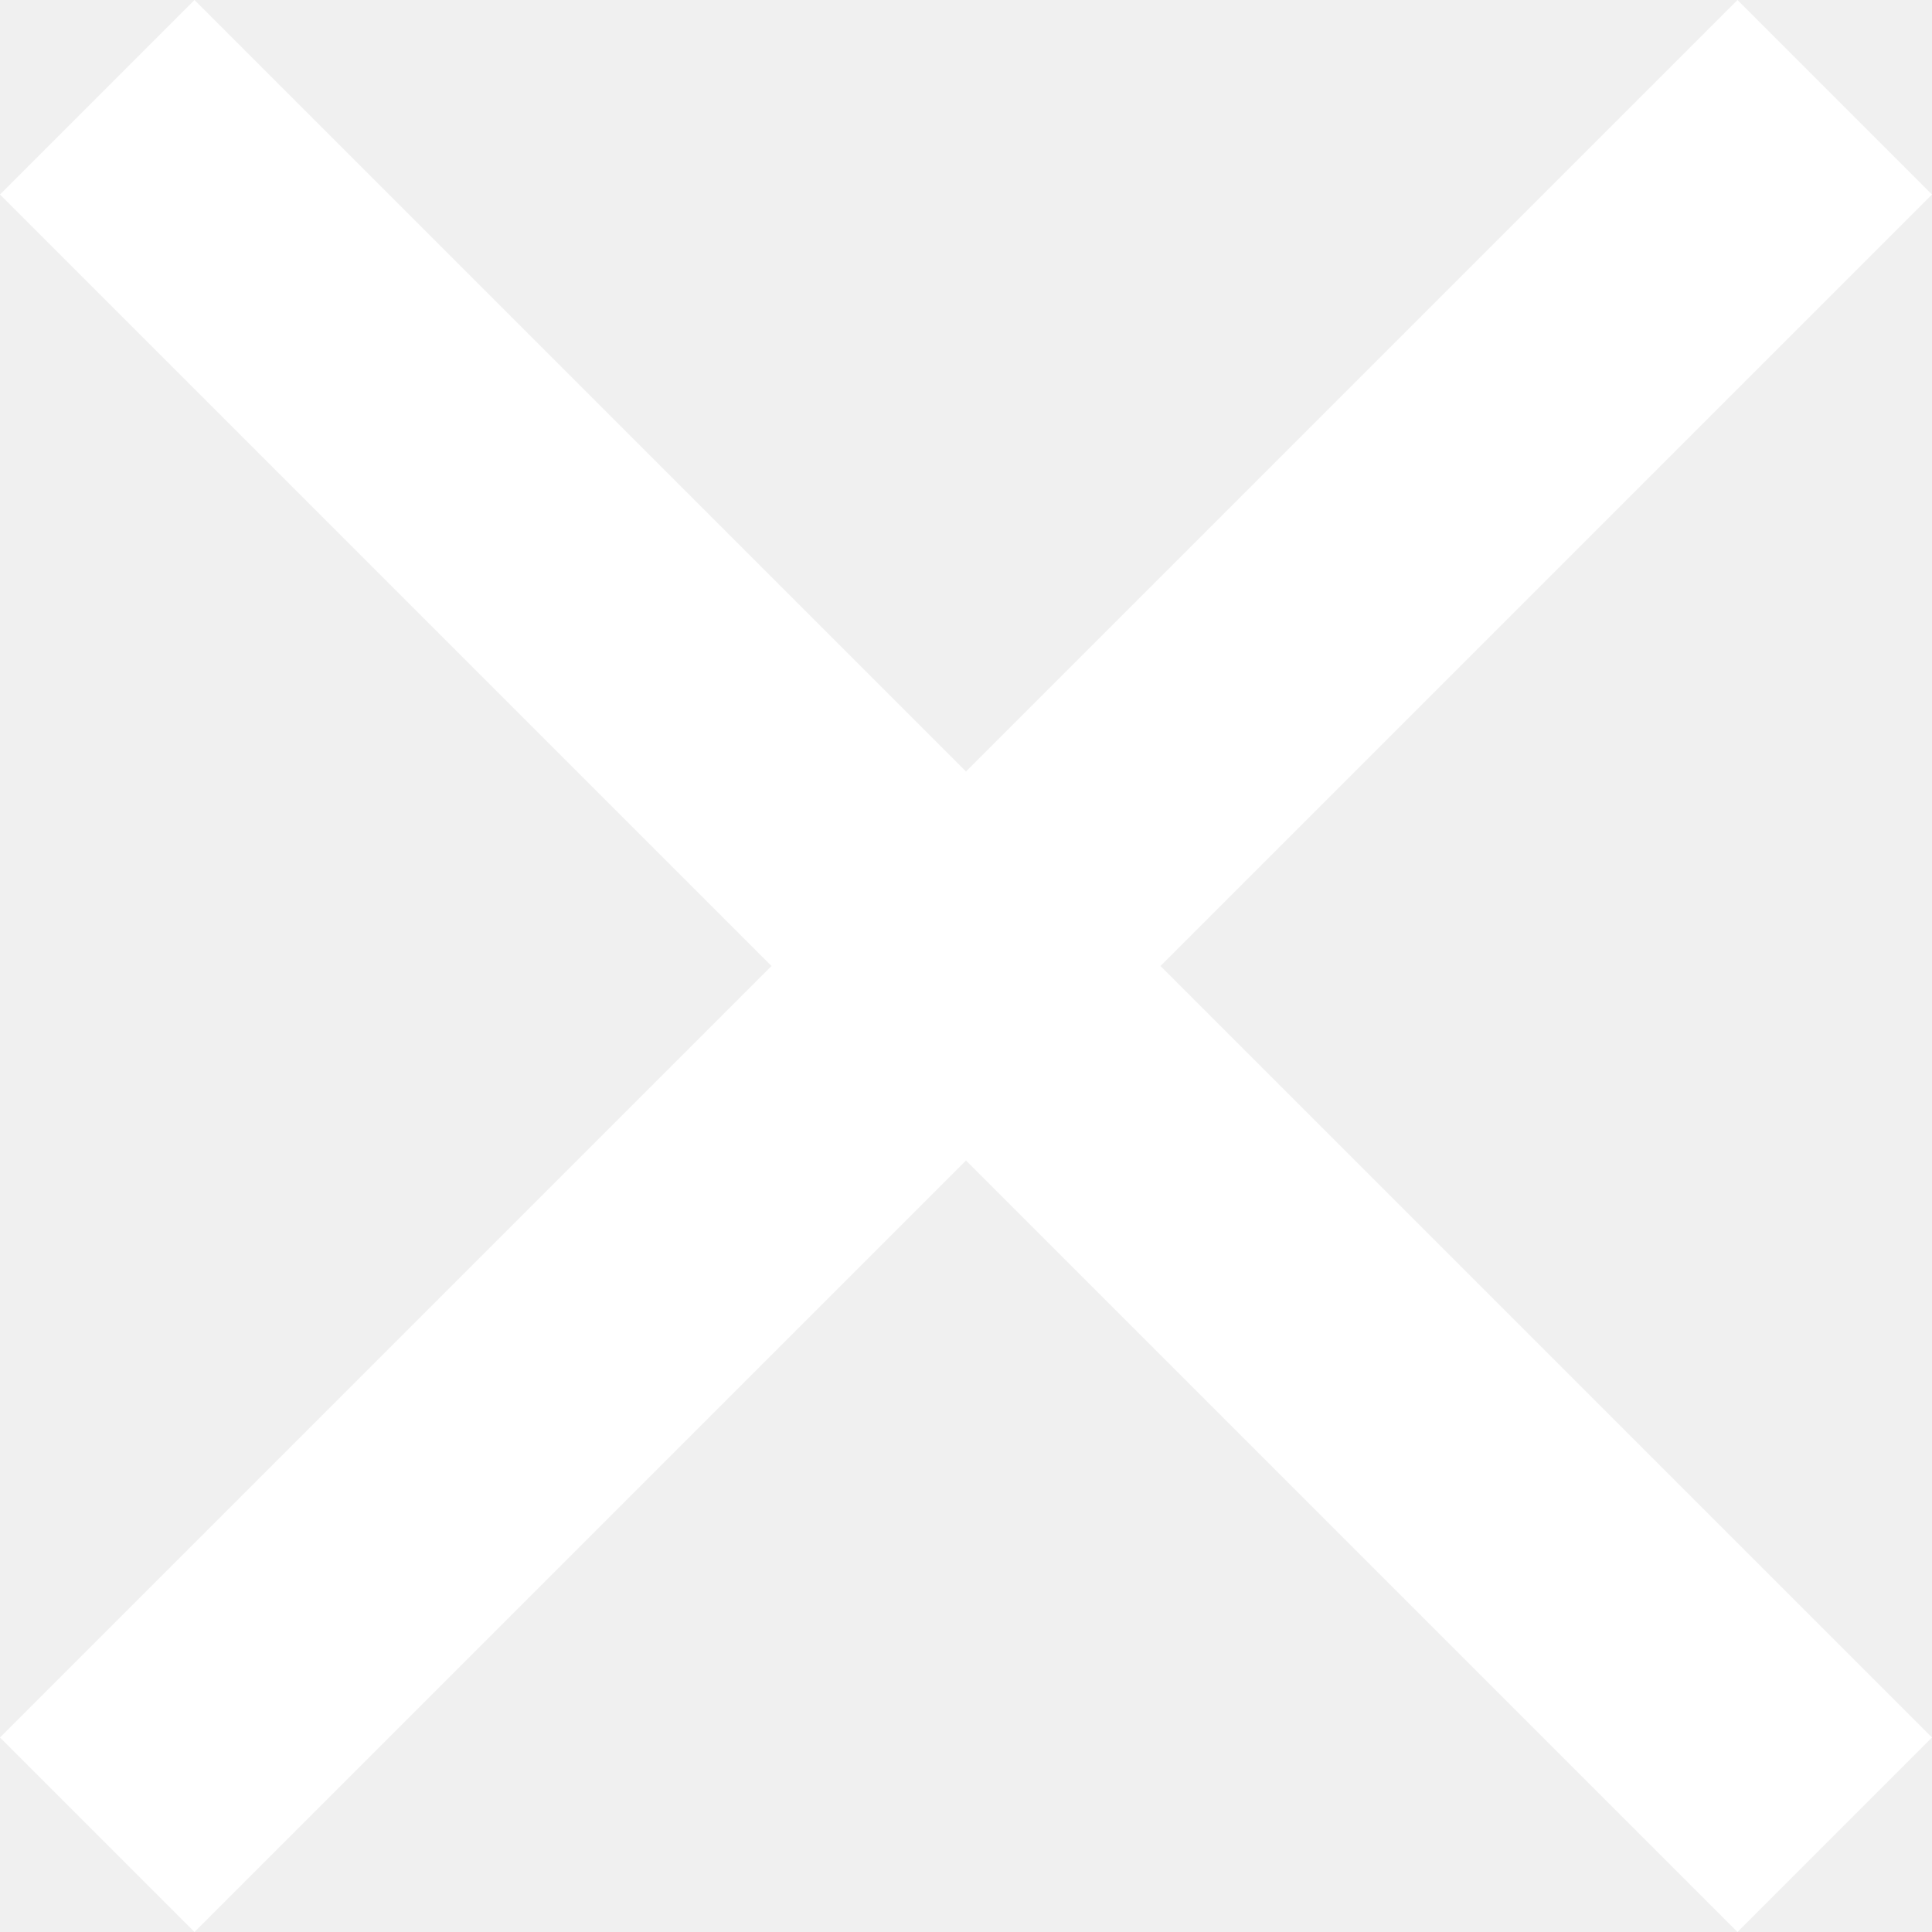
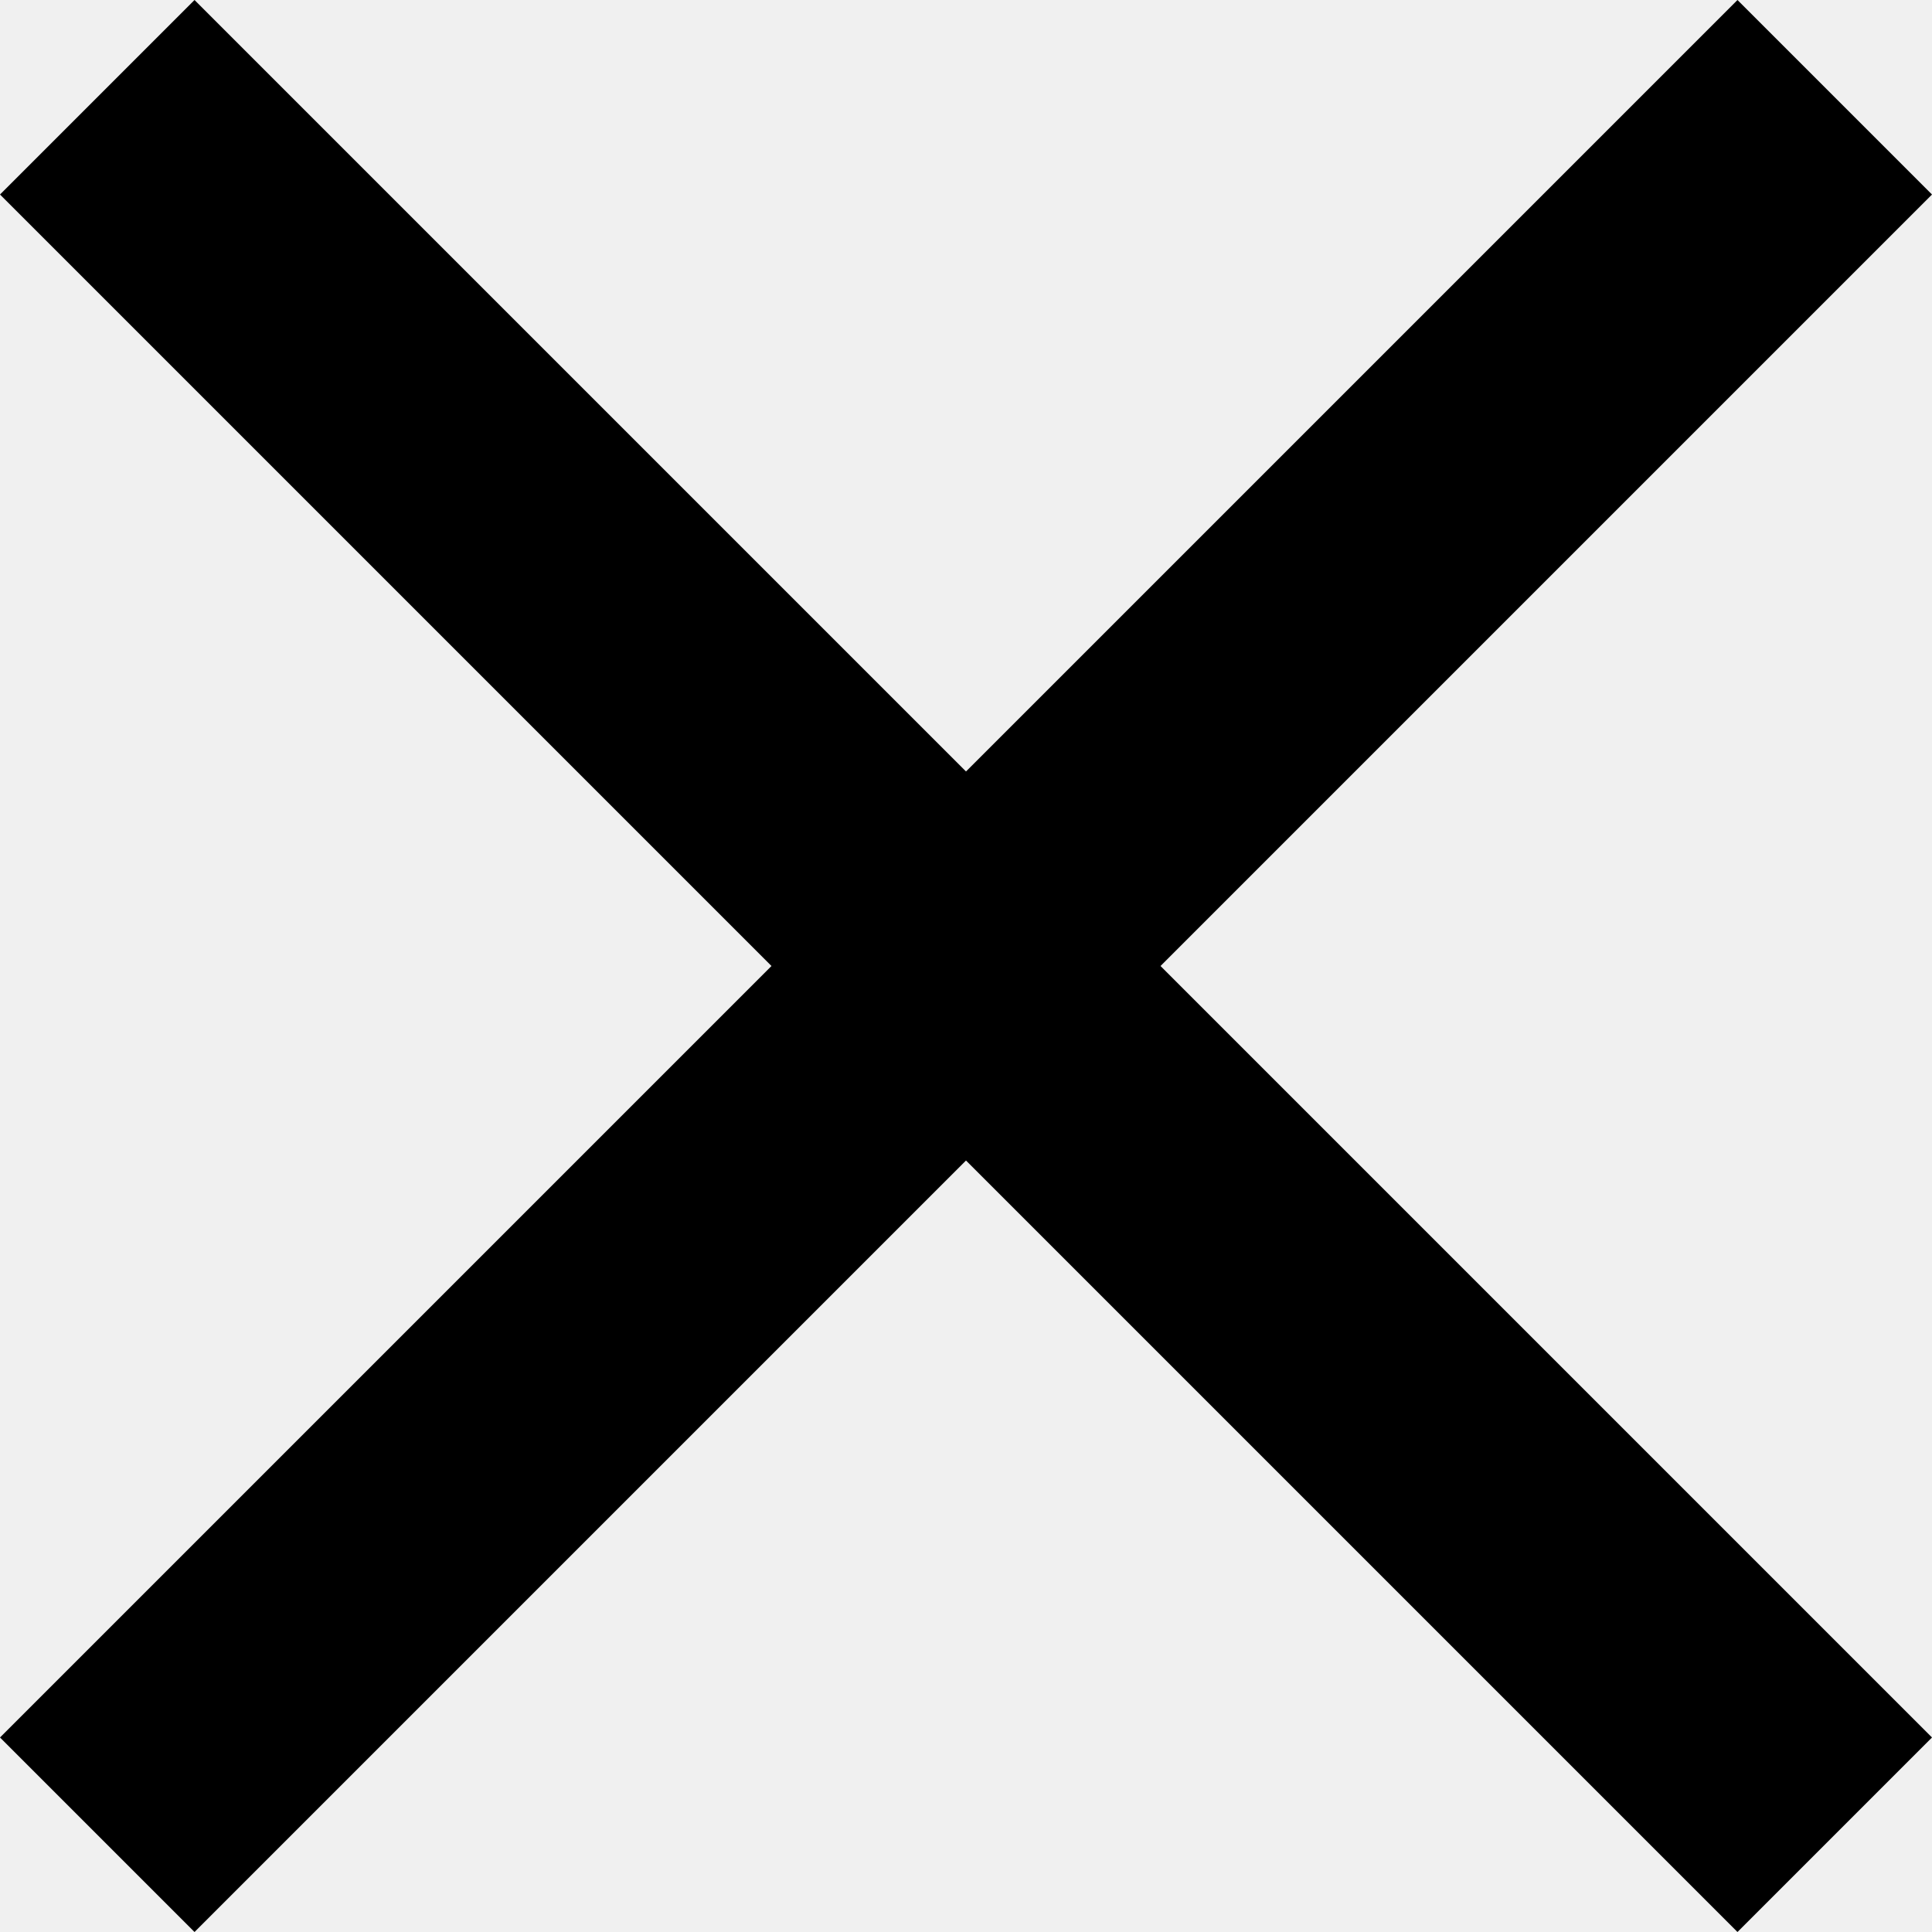
<svg xmlns="http://www.w3.org/2000/svg" width="16" height="16" viewBox="0 0 16 16">
-   <path fill="white" id="Caminho_265" data-name="Caminho 265" d="M21,6.611,19.389,5,13,11.389,6.611,5,5,6.611,11.389,13,5,19.389,6.611,21,13,14.611,19.389,21,21,19.389,14.611,13Z" transform="translate(-5 -5)" />
+   <path id="Caminho_265" data-name="Caminho 265" d="M21,6.611,19.389,5,13,11.389,6.611,5,5,6.611,11.389,13,5,19.389,6.611,21,13,14.611,19.389,21,21,19.389,14.611,13Z" transform="translate(-5 -5)" />
</svg>
